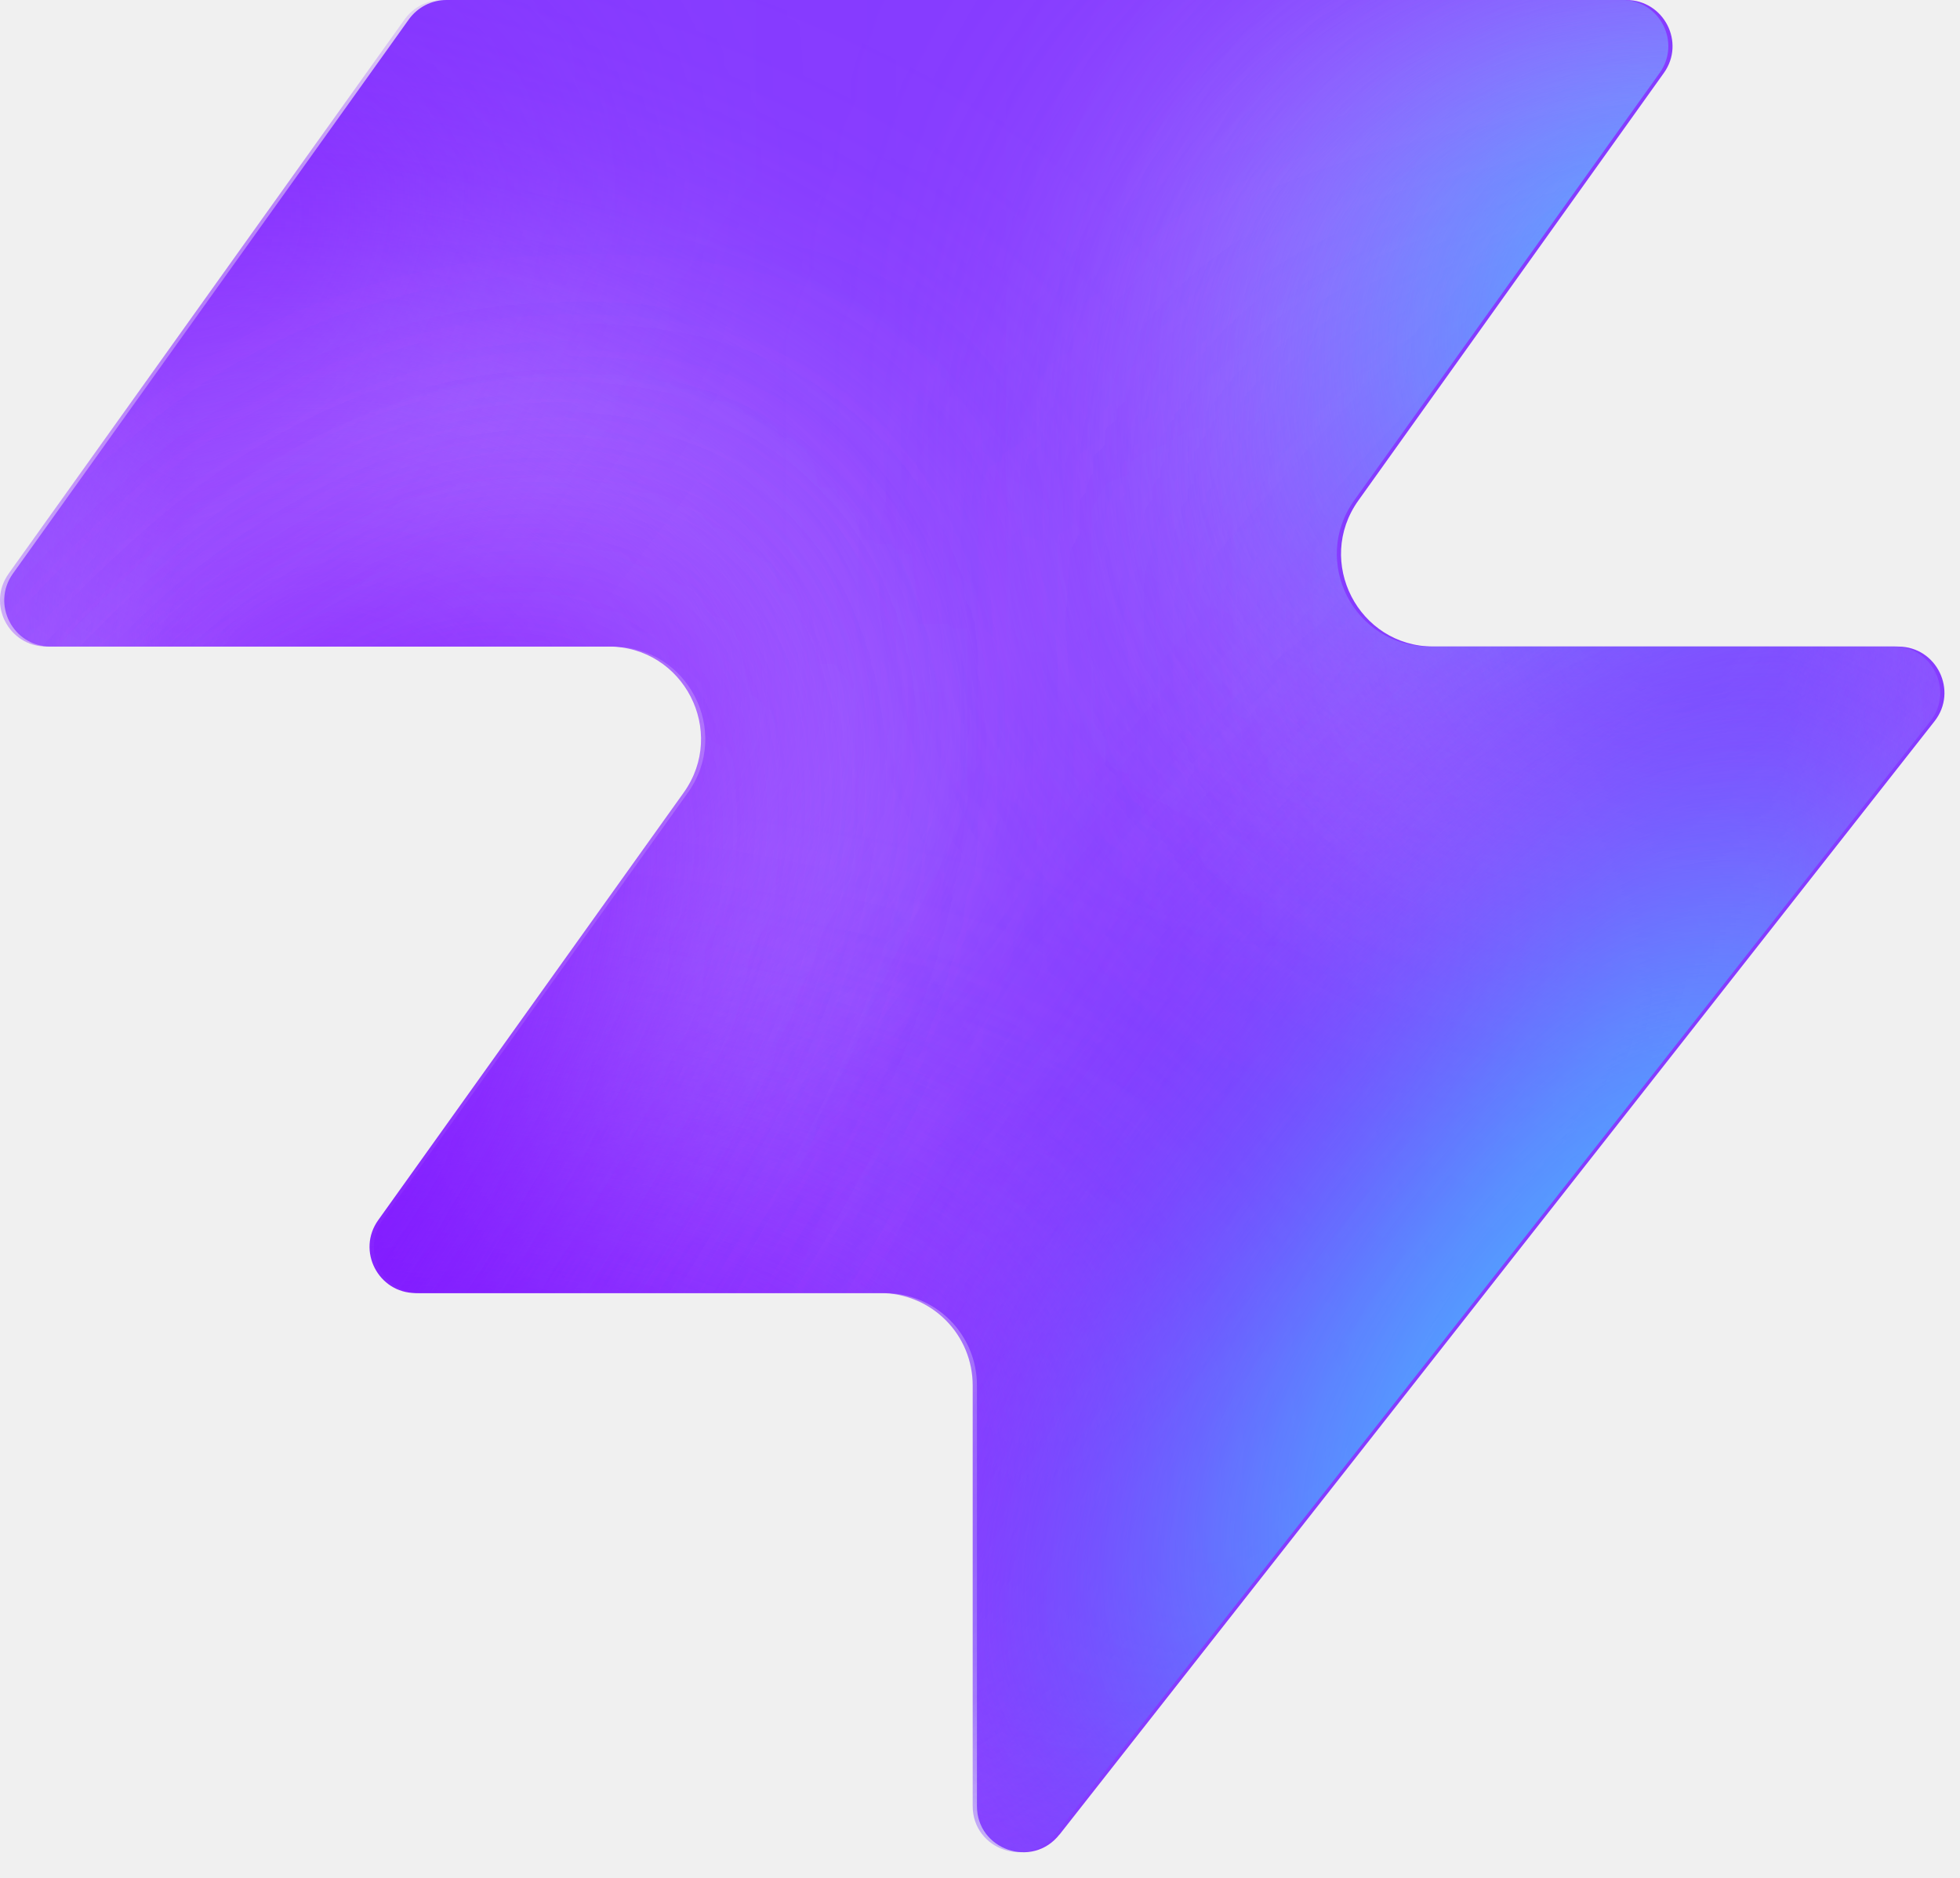
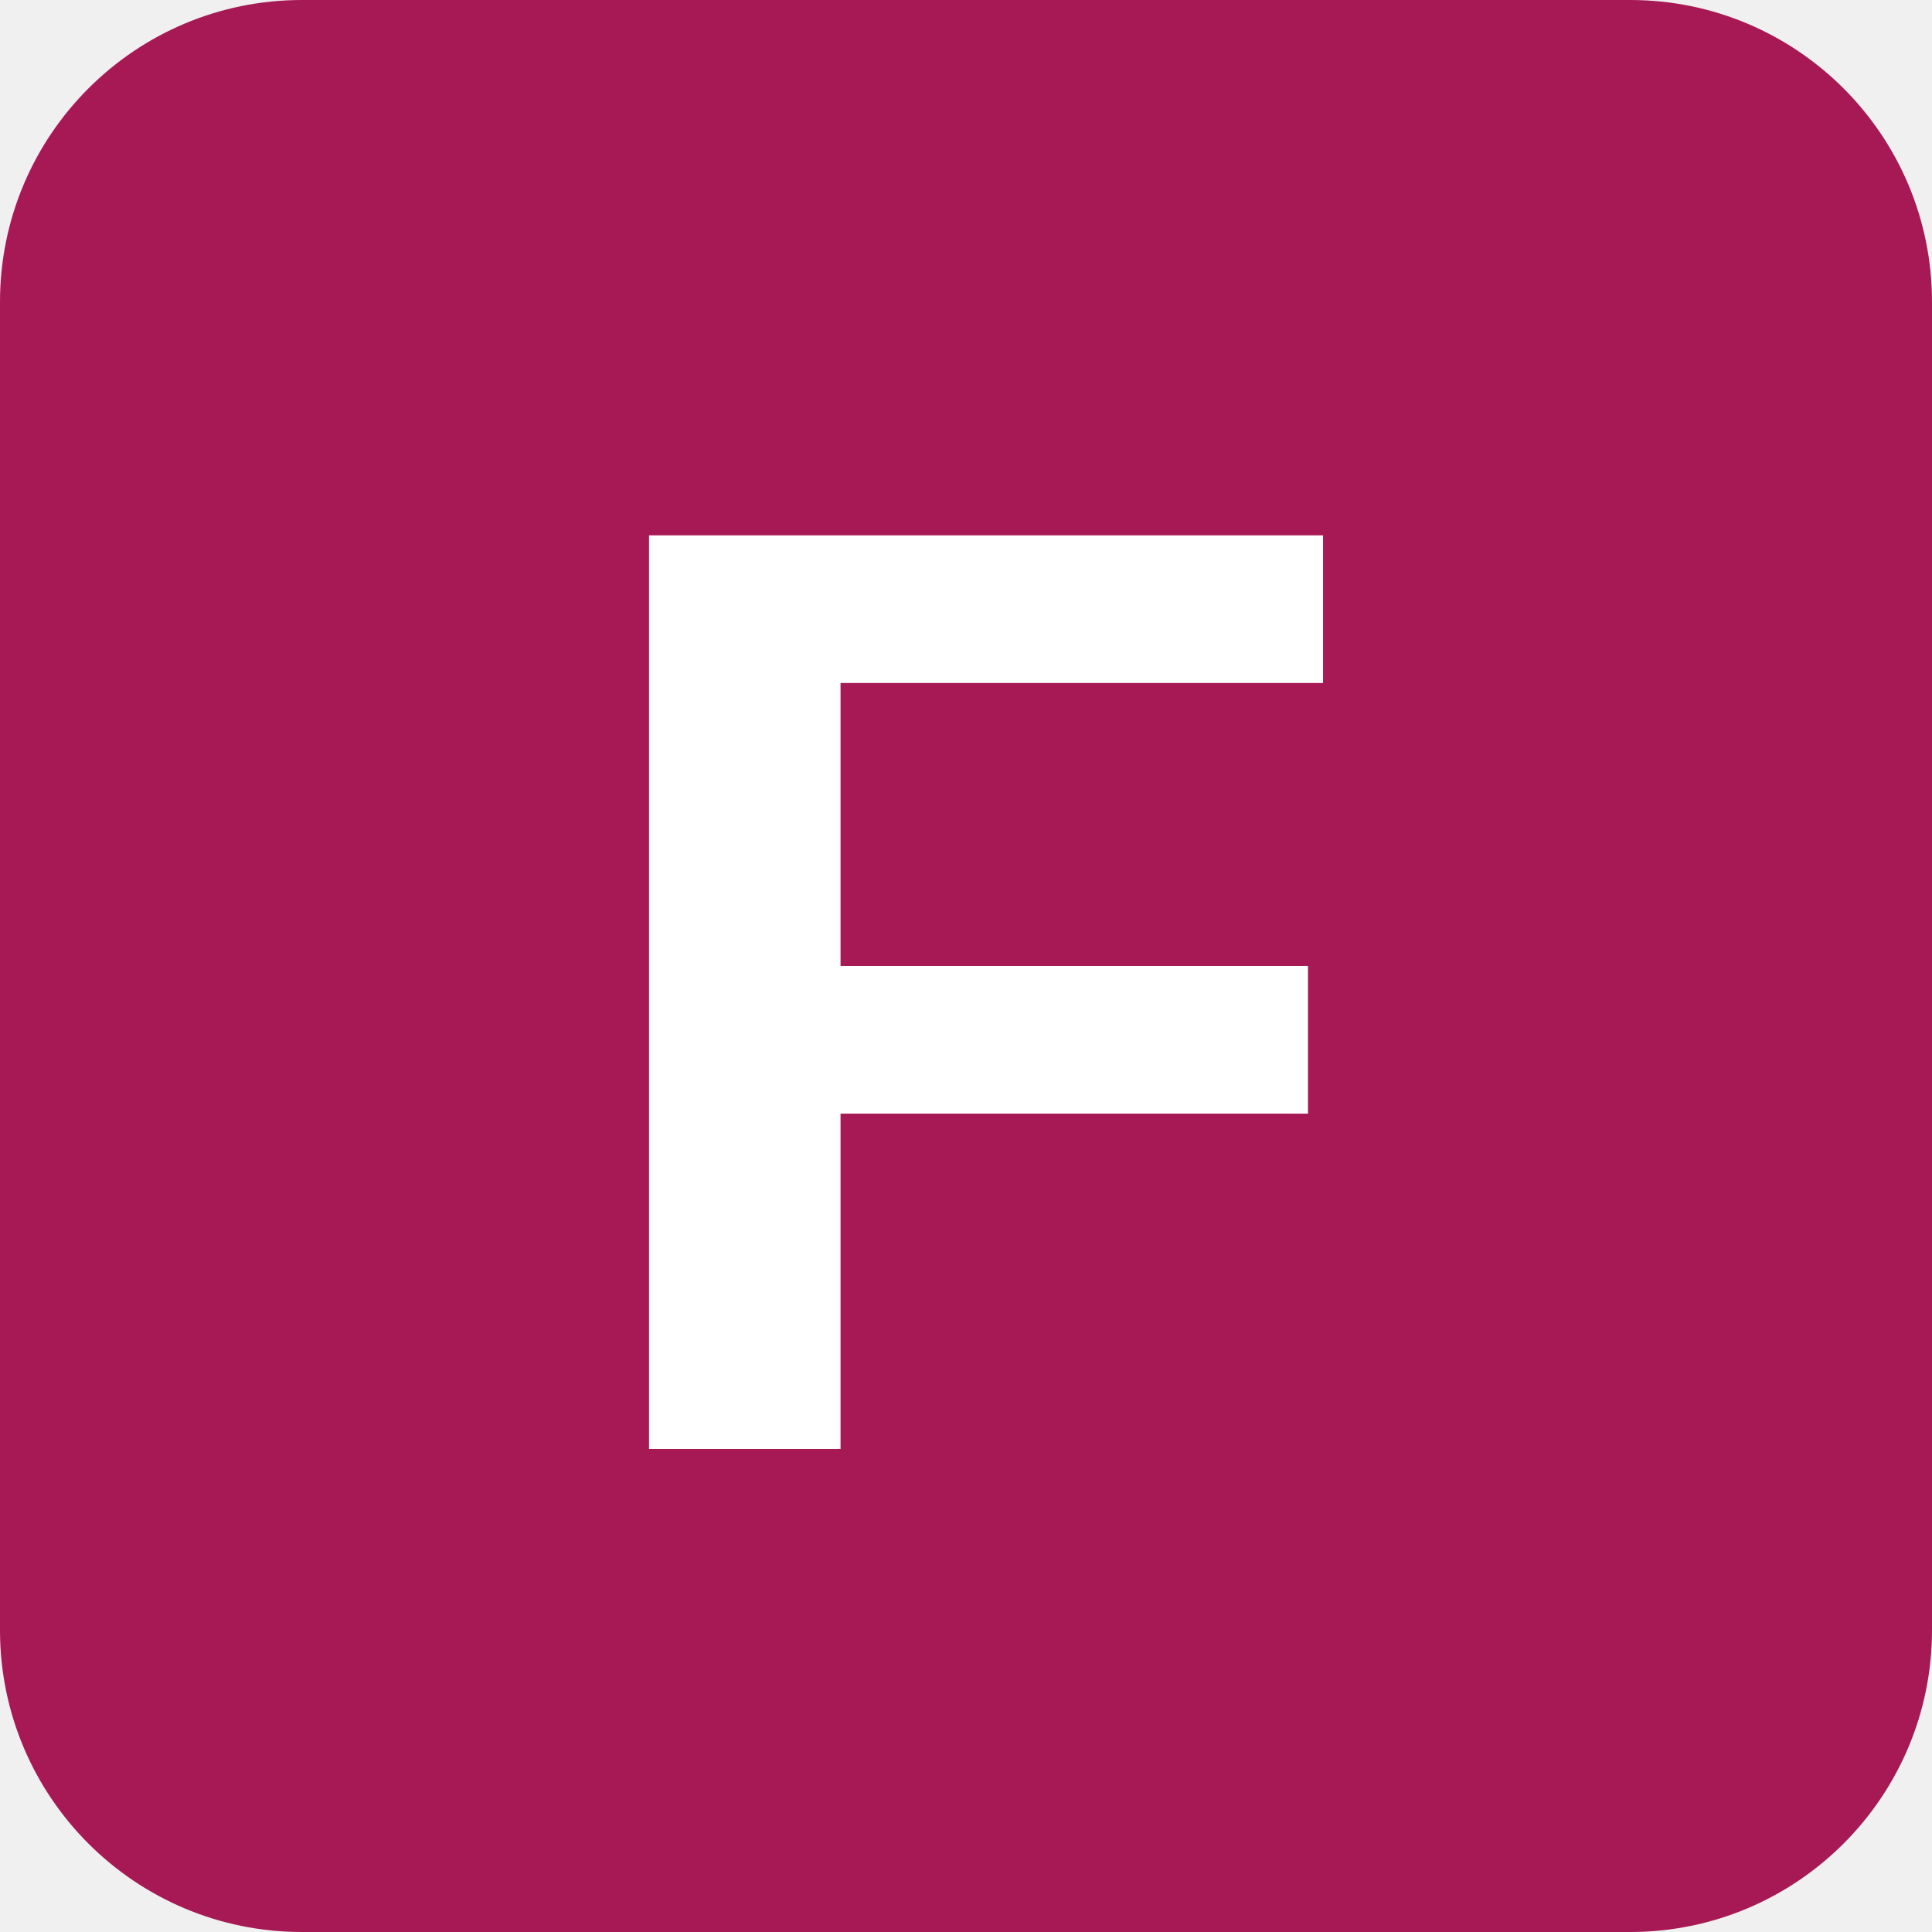
- <svg xmlns="http://www.w3.org/2000/svg" width="48" height="46" fill="none" viewBox="0 0 48 46">
-   <path fill="#863bff" d="M25.946 44.938c-.664.845-2.021.375-2.021-.698V33.937a2.26 2.26 0 0 0-2.262-2.262H10.287c-.92 0-1.456-1.04-.92-1.788l7.48-10.471c1.07-1.497 0-3.578-1.842-3.578H1.237c-.92 0-1.456-1.04-.92-1.788L10.013.474c.214-.297.556-.474.92-.474h28.894c.92 0 1.456 1.04.92 1.788l-7.48 10.471c-1.07 1.498 0 3.579 1.842 3.579h11.377c.943 0 1.473 1.088.89 1.83L25.947 44.94z" style="fill:#863bff;fill:color(display-p3 .525 .23 1);fill-opacity:1" />
-   <mask id="a" width="48" height="46" x="0" y="0" maskUnits="userSpaceOnUse" style="mask-type:alpha">
-     <path fill="#000" d="M25.842 44.938c-.664.844-2.021.375-2.021-.698V33.937a2.26 2.26 0 0 0-2.262-2.262H10.183c-.92 0-1.456-1.04-.92-1.788l7.48-10.471c1.07-1.498 0-3.579-1.842-3.579H1.133c-.92 0-1.456-1.04-.92-1.787L9.91.473c.214-.297.556-.474.92-.474h28.894c.92 0 1.456 1.04.92 1.788l-7.48 10.471c-1.07 1.498 0 3.578 1.842 3.578h11.377c.943 0 1.473 1.088.89 1.832L25.843 44.94z" style="fill:#000;fill-opacity:1" />
-   </mask>
-   <g mask="url(#a)">
-     <g filter="url(#b)">
-       <ellipse cx="5.508" cy="14.704" fill="#ede6ff" rx="5.508" ry="14.704" style="fill:#ede6ff;fill:color(display-p3 .927 .903 1);fill-opacity:1" transform="matrix(.00324 1 1 -.00324 -4.47 31.516)" />
-     </g>
-     <g filter="url(#c)">
-       <ellipse cx="10.399" cy="29.851" fill="#ede6ff" rx="10.399" ry="29.851" style="fill:#ede6ff;fill:color(display-p3 .927 .903 1);fill-opacity:1" transform="matrix(.00324 1 1 -.00324 -39.328 7.883)" />
-     </g>
-     <g filter="url(#d)">
-       <ellipse cx="5.508" cy="30.487" fill="#7e14ff" rx="5.508" ry="30.487" style="fill:#7e14ff;fill:color(display-p3 .492 .077 1);fill-opacity:1" transform="rotate(89.814 -25.913 -14.639)scale(1 -1)" />
-     </g>
-     <g filter="url(#e)">
-       <ellipse cx="5.508" cy="30.599" fill="#7e14ff" rx="5.508" ry="30.599" style="fill:#7e14ff;fill:color(display-p3 .492 .077 1);fill-opacity:1" transform="rotate(89.814 -32.644 -3.334)scale(1 -1)" />
-     </g>
-     <g filter="url(#f)">
-       <ellipse cx="5.508" cy="30.599" fill="#7e14ff" rx="5.508" ry="30.599" style="fill:#7e14ff;fill:color(display-p3 .492 .077 1);fill-opacity:1" transform="matrix(.00324 1 1 -.00324 -34.34 30.47)" />
-     </g>
-     <g filter="url(#g)">
-       <ellipse cx="14.072" cy="22.078" fill="#ede6ff" rx="14.072" ry="22.078" style="fill:#ede6ff;fill:color(display-p3 .927 .903 1);fill-opacity:1" transform="rotate(93.35 24.506 48.493)scale(-1 1)" />
-     </g>
-     <g filter="url(#h)">
-       <ellipse cx="3.47" cy="21.501" fill="#7e14ff" rx="3.47" ry="21.501" style="fill:#7e14ff;fill:color(display-p3 .492 .077 1);fill-opacity:1" transform="rotate(89.009 28.708 47.59)scale(-1 1)" />
-     </g>
-     <g filter="url(#i)">
-       <ellipse cx="3.47" cy="21.501" fill="#7e14ff" rx="3.47" ry="21.501" style="fill:#7e14ff;fill:color(display-p3 .492 .077 1);fill-opacity:1" transform="rotate(89.009 28.708 47.59)scale(-1 1)" />
-     </g>
-     <g filter="url(#j)">
-       <ellipse cx=".387" cy="8.972" fill="#7e14ff" rx="4.407" ry="29.108" style="fill:#7e14ff;fill:color(display-p3 .492 .077 1);fill-opacity:1" transform="rotate(39.51 .387 8.972)" />
-     </g>
-     <g filter="url(#k)">
-       <ellipse cx="47.523" cy="-6.092" fill="#7e14ff" rx="4.407" ry="29.108" style="fill:#7e14ff;fill:color(display-p3 .492 .077 1);fill-opacity:1" transform="rotate(37.892 47.523 -6.092)" />
-     </g>
-     <g filter="url(#l)">
-       <ellipse cx="41.412" cy="6.333" fill="#47bfff" rx="5.971" ry="9.665" style="fill:#47bfff;fill:color(display-p3 .28 .748 1);fill-opacity:1" transform="rotate(37.892 41.412 6.333)" />
-     </g>
-     <g filter="url(#m)">
-       <ellipse cx="-1.879" cy="38.332" fill="#7e14ff" rx="4.407" ry="29.108" style="fill:#7e14ff;fill:color(display-p3 .492 .077 1);fill-opacity:1" transform="rotate(37.892 -1.88 38.332)" />
-     </g>
-     <g filter="url(#n)">
-       <ellipse cx="-1.879" cy="38.332" fill="#7e14ff" rx="4.407" ry="29.108" style="fill:#7e14ff;fill:color(display-p3 .492 .077 1);fill-opacity:1" transform="rotate(37.892 -1.88 38.332)" />
-     </g>
-     <g filter="url(#o)">
-       <ellipse cx="35.651" cy="29.907" fill="#7e14ff" rx="4.407" ry="29.108" style="fill:#7e14ff;fill:color(display-p3 .492 .077 1);fill-opacity:1" transform="rotate(37.892 35.651 29.907)" />
-     </g>
-     <g filter="url(#p)">
-       <ellipse cx="38.418" cy="32.4" fill="#47bfff" rx="5.971" ry="15.297" style="fill:#47bfff;fill:color(display-p3 .28 .748 1);fill-opacity:1" transform="rotate(37.892 38.418 32.4)" />
-     </g>
-   </g>
-   <defs>
-     <filter id="b" width="60.045" height="41.654" x="-19.77" y="16.149" color-interpolation-filters="sRGB" filterUnits="userSpaceOnUse">
-       <feFlood flood-opacity="0" result="BackgroundImageFix" />
-       <feBlend in="SourceGraphic" in2="BackgroundImageFix" result="shape" />
-       <feGaussianBlur result="effect1_foregroundBlur_2002_17158" stdDeviation="7.659" />
-     </filter>
-     <filter id="c" width="90.34" height="51.437" x="-54.613" y="-7.533" color-interpolation-filters="sRGB" filterUnits="userSpaceOnUse">
-       <feFlood flood-opacity="0" result="BackgroundImageFix" />
-       <feBlend in="SourceGraphic" in2="BackgroundImageFix" result="shape" />
-       <feGaussianBlur result="effect1_foregroundBlur_2002_17158" stdDeviation="7.659" />
-     </filter>
-     <filter id="d" width="79.355" height="29.4" x="-49.64" y="2.03" color-interpolation-filters="sRGB" filterUnits="userSpaceOnUse">
-       <feFlood flood-opacity="0" result="BackgroundImageFix" />
-       <feBlend in="SourceGraphic" in2="BackgroundImageFix" result="shape" />
-       <feGaussianBlur result="effect1_foregroundBlur_2002_17158" stdDeviation="4.596" />
-     </filter>
-     <filter id="e" width="79.579" height="29.4" x="-45.045" y="20.029" color-interpolation-filters="sRGB" filterUnits="userSpaceOnUse">
-       <feFlood flood-opacity="0" result="BackgroundImageFix" />
-       <feBlend in="SourceGraphic" in2="BackgroundImageFix" result="shape" />
-       <feGaussianBlur result="effect1_foregroundBlur_2002_17158" stdDeviation="4.596" />
-     </filter>
-     <filter id="f" width="79.579" height="29.4" x="-43.513" y="21.178" color-interpolation-filters="sRGB" filterUnits="userSpaceOnUse">
-       <feFlood flood-opacity="0" result="BackgroundImageFix" />
-       <feBlend in="SourceGraphic" in2="BackgroundImageFix" result="shape" />
-       <feGaussianBlur result="effect1_foregroundBlur_2002_17158" stdDeviation="4.596" />
-     </filter>
-     <filter id="g" width="74.749" height="58.852" x="15.756" y="-17.901" color-interpolation-filters="sRGB" filterUnits="userSpaceOnUse">
-       <feFlood flood-opacity="0" result="BackgroundImageFix" />
-       <feBlend in="SourceGraphic" in2="BackgroundImageFix" result="shape" />
-       <feGaussianBlur result="effect1_foregroundBlur_2002_17158" stdDeviation="7.659" />
-     </filter>
-     <filter id="h" width="61.377" height="25.362" x="23.548" y="2.284" color-interpolation-filters="sRGB" filterUnits="userSpaceOnUse">
-       <feFlood flood-opacity="0" result="BackgroundImageFix" />
-       <feBlend in="SourceGraphic" in2="BackgroundImageFix" result="shape" />
-       <feGaussianBlur result="effect1_foregroundBlur_2002_17158" stdDeviation="4.596" />
-     </filter>
-     <filter id="i" width="61.377" height="25.362" x="23.548" y="2.284" color-interpolation-filters="sRGB" filterUnits="userSpaceOnUse">
-       <feFlood flood-opacity="0" result="BackgroundImageFix" />
-       <feBlend in="SourceGraphic" in2="BackgroundImageFix" result="shape" />
-       <feGaussianBlur result="effect1_foregroundBlur_2002_17158" stdDeviation="4.596" />
-     </filter>
-     <filter id="j" width="56.045" height="63.649" x="-27.636" y="-22.853" color-interpolation-filters="sRGB" filterUnits="userSpaceOnUse">
-       <feFlood flood-opacity="0" result="BackgroundImageFix" />
-       <feBlend in="SourceGraphic" in2="BackgroundImageFix" result="shape" />
-       <feGaussianBlur result="effect1_foregroundBlur_2002_17158" stdDeviation="4.596" />
-     </filter>
-     <filter id="k" width="54.814" height="64.646" x="20.116" y="-38.415" color-interpolation-filters="sRGB" filterUnits="userSpaceOnUse">
-       <feFlood flood-opacity="0" result="BackgroundImageFix" />
-       <feBlend in="SourceGraphic" in2="BackgroundImageFix" result="shape" />
-       <feGaussianBlur result="effect1_foregroundBlur_2002_17158" stdDeviation="4.596" />
-     </filter>
-     <filter id="l" width="33.541" height="35.313" x="24.641" y="-11.323" color-interpolation-filters="sRGB" filterUnits="userSpaceOnUse">
-       <feFlood flood-opacity="0" result="BackgroundImageFix" />
-       <feBlend in="SourceGraphic" in2="BackgroundImageFix" result="shape" />
-       <feGaussianBlur result="effect1_foregroundBlur_2002_17158" stdDeviation="4.596" />
-     </filter>
-     <filter id="m" width="54.814" height="64.646" x="-29.286" y="6.009" color-interpolation-filters="sRGB" filterUnits="userSpaceOnUse">
-       <feFlood flood-opacity="0" result="BackgroundImageFix" />
-       <feBlend in="SourceGraphic" in2="BackgroundImageFix" result="shape" />
-       <feGaussianBlur result="effect1_foregroundBlur_2002_17158" stdDeviation="4.596" />
-     </filter>
-     <filter id="n" width="54.814" height="64.646" x="-29.286" y="6.009" color-interpolation-filters="sRGB" filterUnits="userSpaceOnUse">
-       <feFlood flood-opacity="0" result="BackgroundImageFix" />
-       <feBlend in="SourceGraphic" in2="BackgroundImageFix" result="shape" />
-       <feGaussianBlur result="effect1_foregroundBlur_2002_17158" stdDeviation="4.596" />
-     </filter>
-     <filter id="o" width="54.814" height="64.646" x="8.244" y="-2.416" color-interpolation-filters="sRGB" filterUnits="userSpaceOnUse">
-       <feFlood flood-opacity="0" result="BackgroundImageFix" />
-       <feBlend in="SourceGraphic" in2="BackgroundImageFix" result="shape" />
-       <feGaussianBlur result="effect1_foregroundBlur_2002_17158" stdDeviation="4.596" />
-     </filter>
-     <filter id="p" width="39.409" height="43.623" x="18.713" y="10.588" color-interpolation-filters="sRGB" filterUnits="userSpaceOnUse">
-       <feFlood flood-opacity="0" result="BackgroundImageFix" />
-       <feBlend in="SourceGraphic" in2="BackgroundImageFix" result="shape" />
-       <feGaussianBlur result="effect1_foregroundBlur_2002_17158" stdDeviation="4.596" />
-     </filter>
-   </defs>
+ <svg xmlns="http://www.w3.org/2000/svg" viewBox="0 0 64 64">
+   <rect width="64" height="64" rx="10" fill="#a71955" />
+   <text x="32" y="48" font-family="Arial, Helvetica, sans-serif" font-size="44" font-weight="900" text-anchor="middle" fill="#ffffff">F</text>
</svg>
